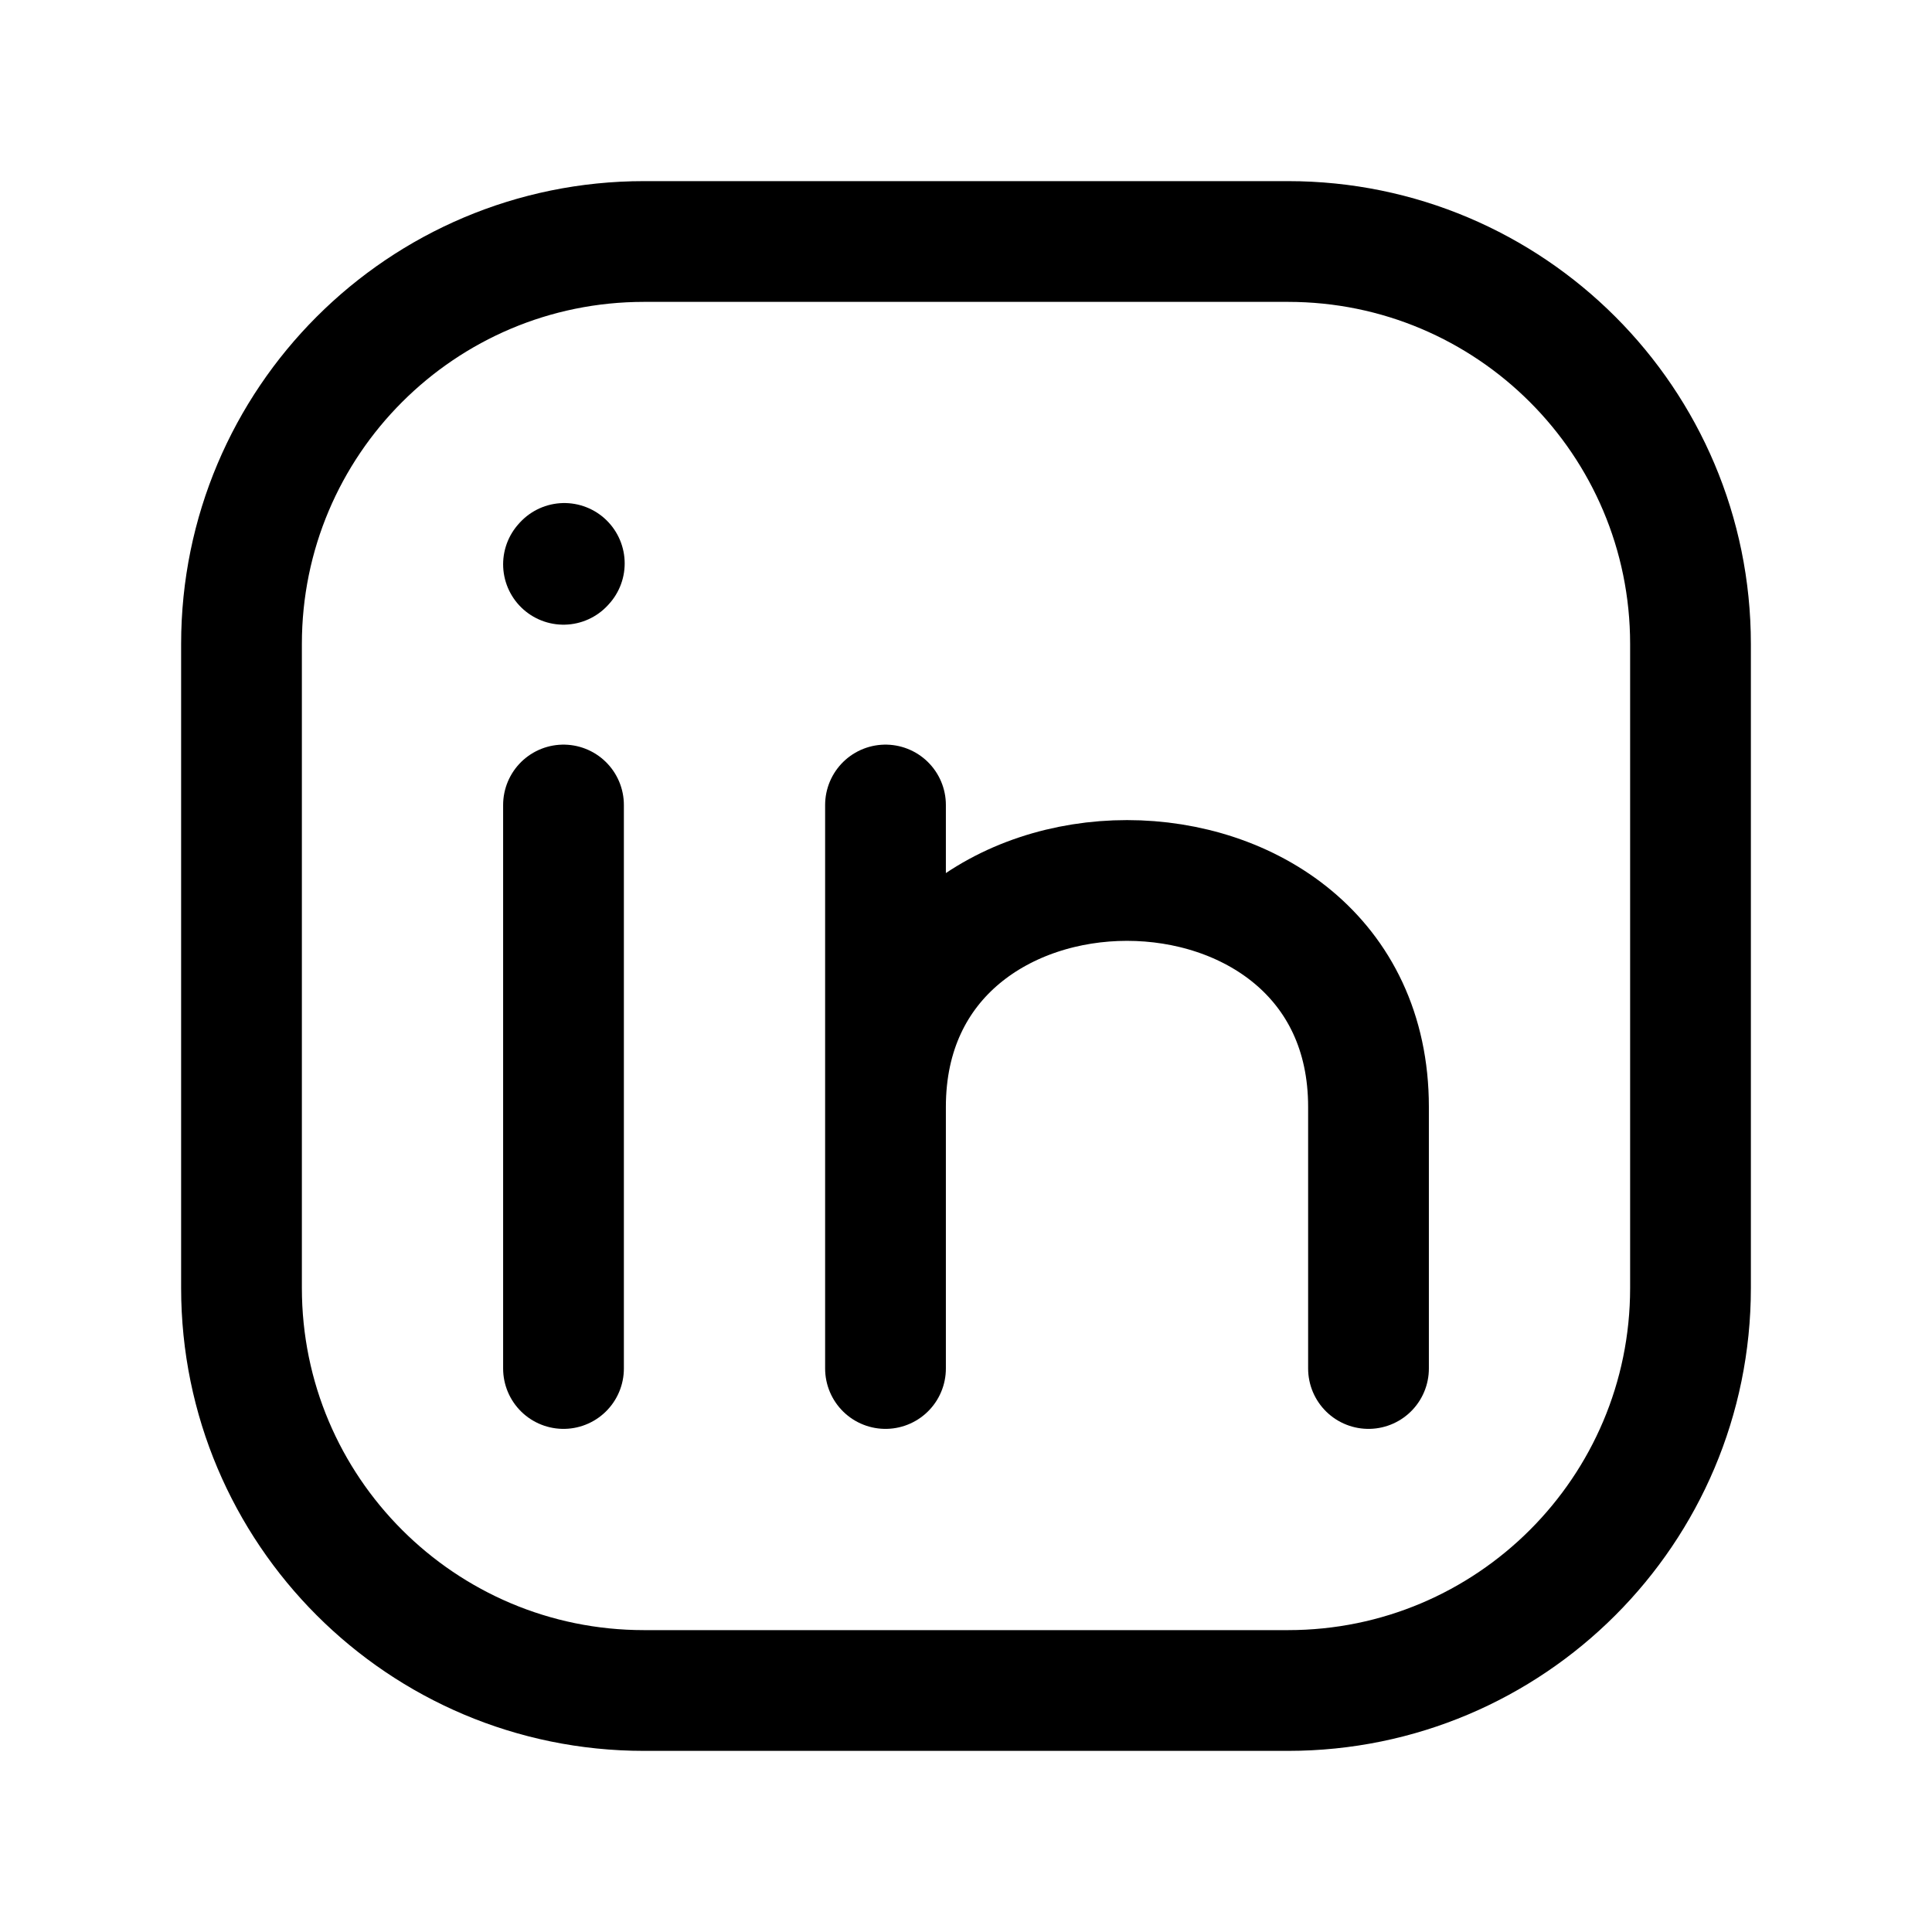
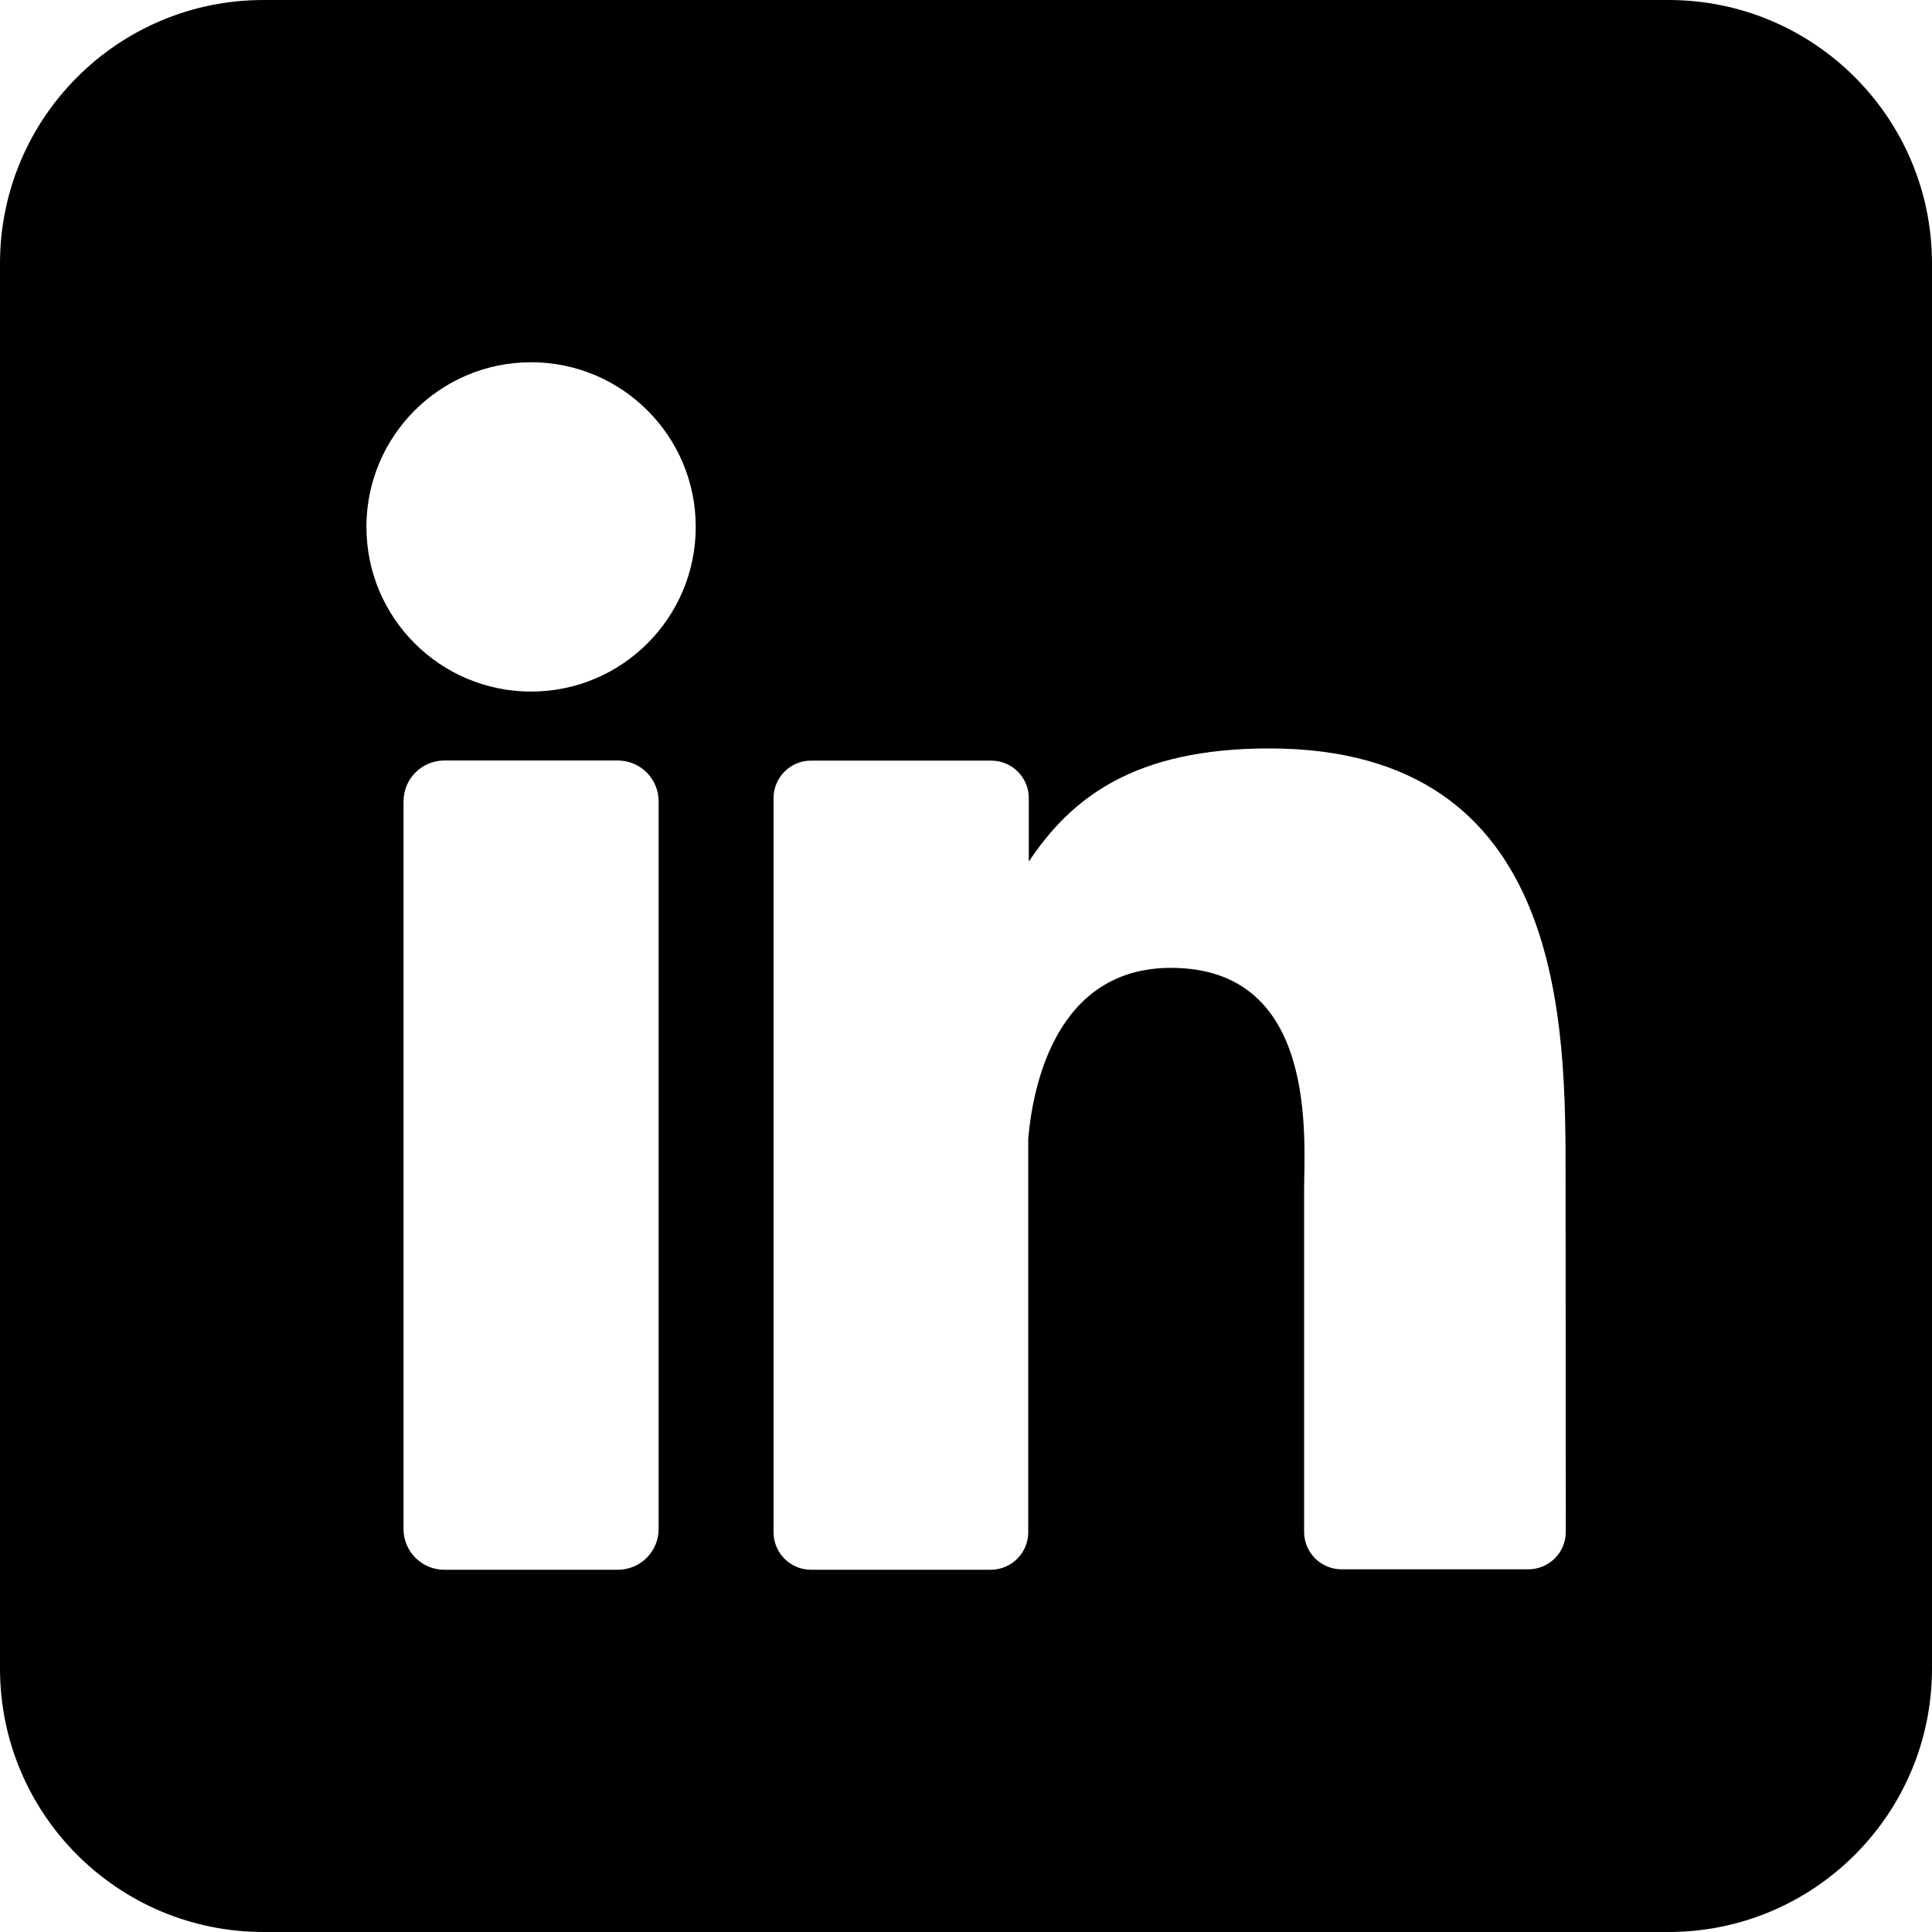
- <svg xmlns="http://www.w3.org/2000/svg" width="40px" height="40px" stroke-width="1.5" viewBox="0 0 24 24" fill="none" color="#000000">
-   <path d="M21 8v8a5 5 0 01-5 5H8a5 5 0 01-5-5V8a5 5 0 015-5h8a5 5 0 015 5zM7 17v-7" stroke="#000000" stroke-width="1.5" stroke-linecap="round" stroke-linejoin="round" />
-   <path d="M11 17v-3.25M11 10v3.75m0 0c0-3.75 6-3.75 6 0V17M7 7.01l.01-.011" stroke="#000000" stroke-width="1.5" stroke-linecap="round" stroke-linejoin="round" />
+ <svg xmlns="http://www.w3.org/2000/svg" height="512" viewBox="0 0 176 176" width="512" id="fi_3536569">
+   <g id="Layer_2" data-name="Layer 2">
+     <g id="linkedin">
+       <path id="icon" d="m152 0h-128a24 24 0 0 0 -24 24v128a24 24 0 0 0 24 24h128a24 24 0 0 0 24-24v-128a24 24 0 0 0 -24-24zm-92 139.28a3.71 3.71 0 0 1 -3.71 3.72h-15.81a3.71 3.71 0 0 1 -3.72-3.72v-66.28a3.72 3.72 0 0 1 3.72-3.72h15.81a3.72 3.72 0 0 1 3.71 3.72zm-11.62-76.28a15 15 0 1 1 15-15 15 15 0 0 1 -15 15zm94.26 76.54a3.41 3.41 0 0 1 -3.42 3.42h-17a3.41 3.41 0 0 1 -3.42-3.42v-31.05c0-4.64 1.36-20.32-12.13-20.32-10.45 0-12.58 10.73-13 15.55v35.86a3.42 3.42 0 0 1 -3.37 3.42h-16.42a3.41 3.41 0 0 1 -3.41-3.42v-66.87a3.41 3.41 0 0 1 3.41-3.42h16.42a3.42 3.42 0 0 1 3.42 3.42v5.78c3.88-5.83 9.63-10.31 21.9-10.31 27.18 0 27 25.38 27 39.32z">
+       </path>
+     </g>
+   </g>
</svg>
